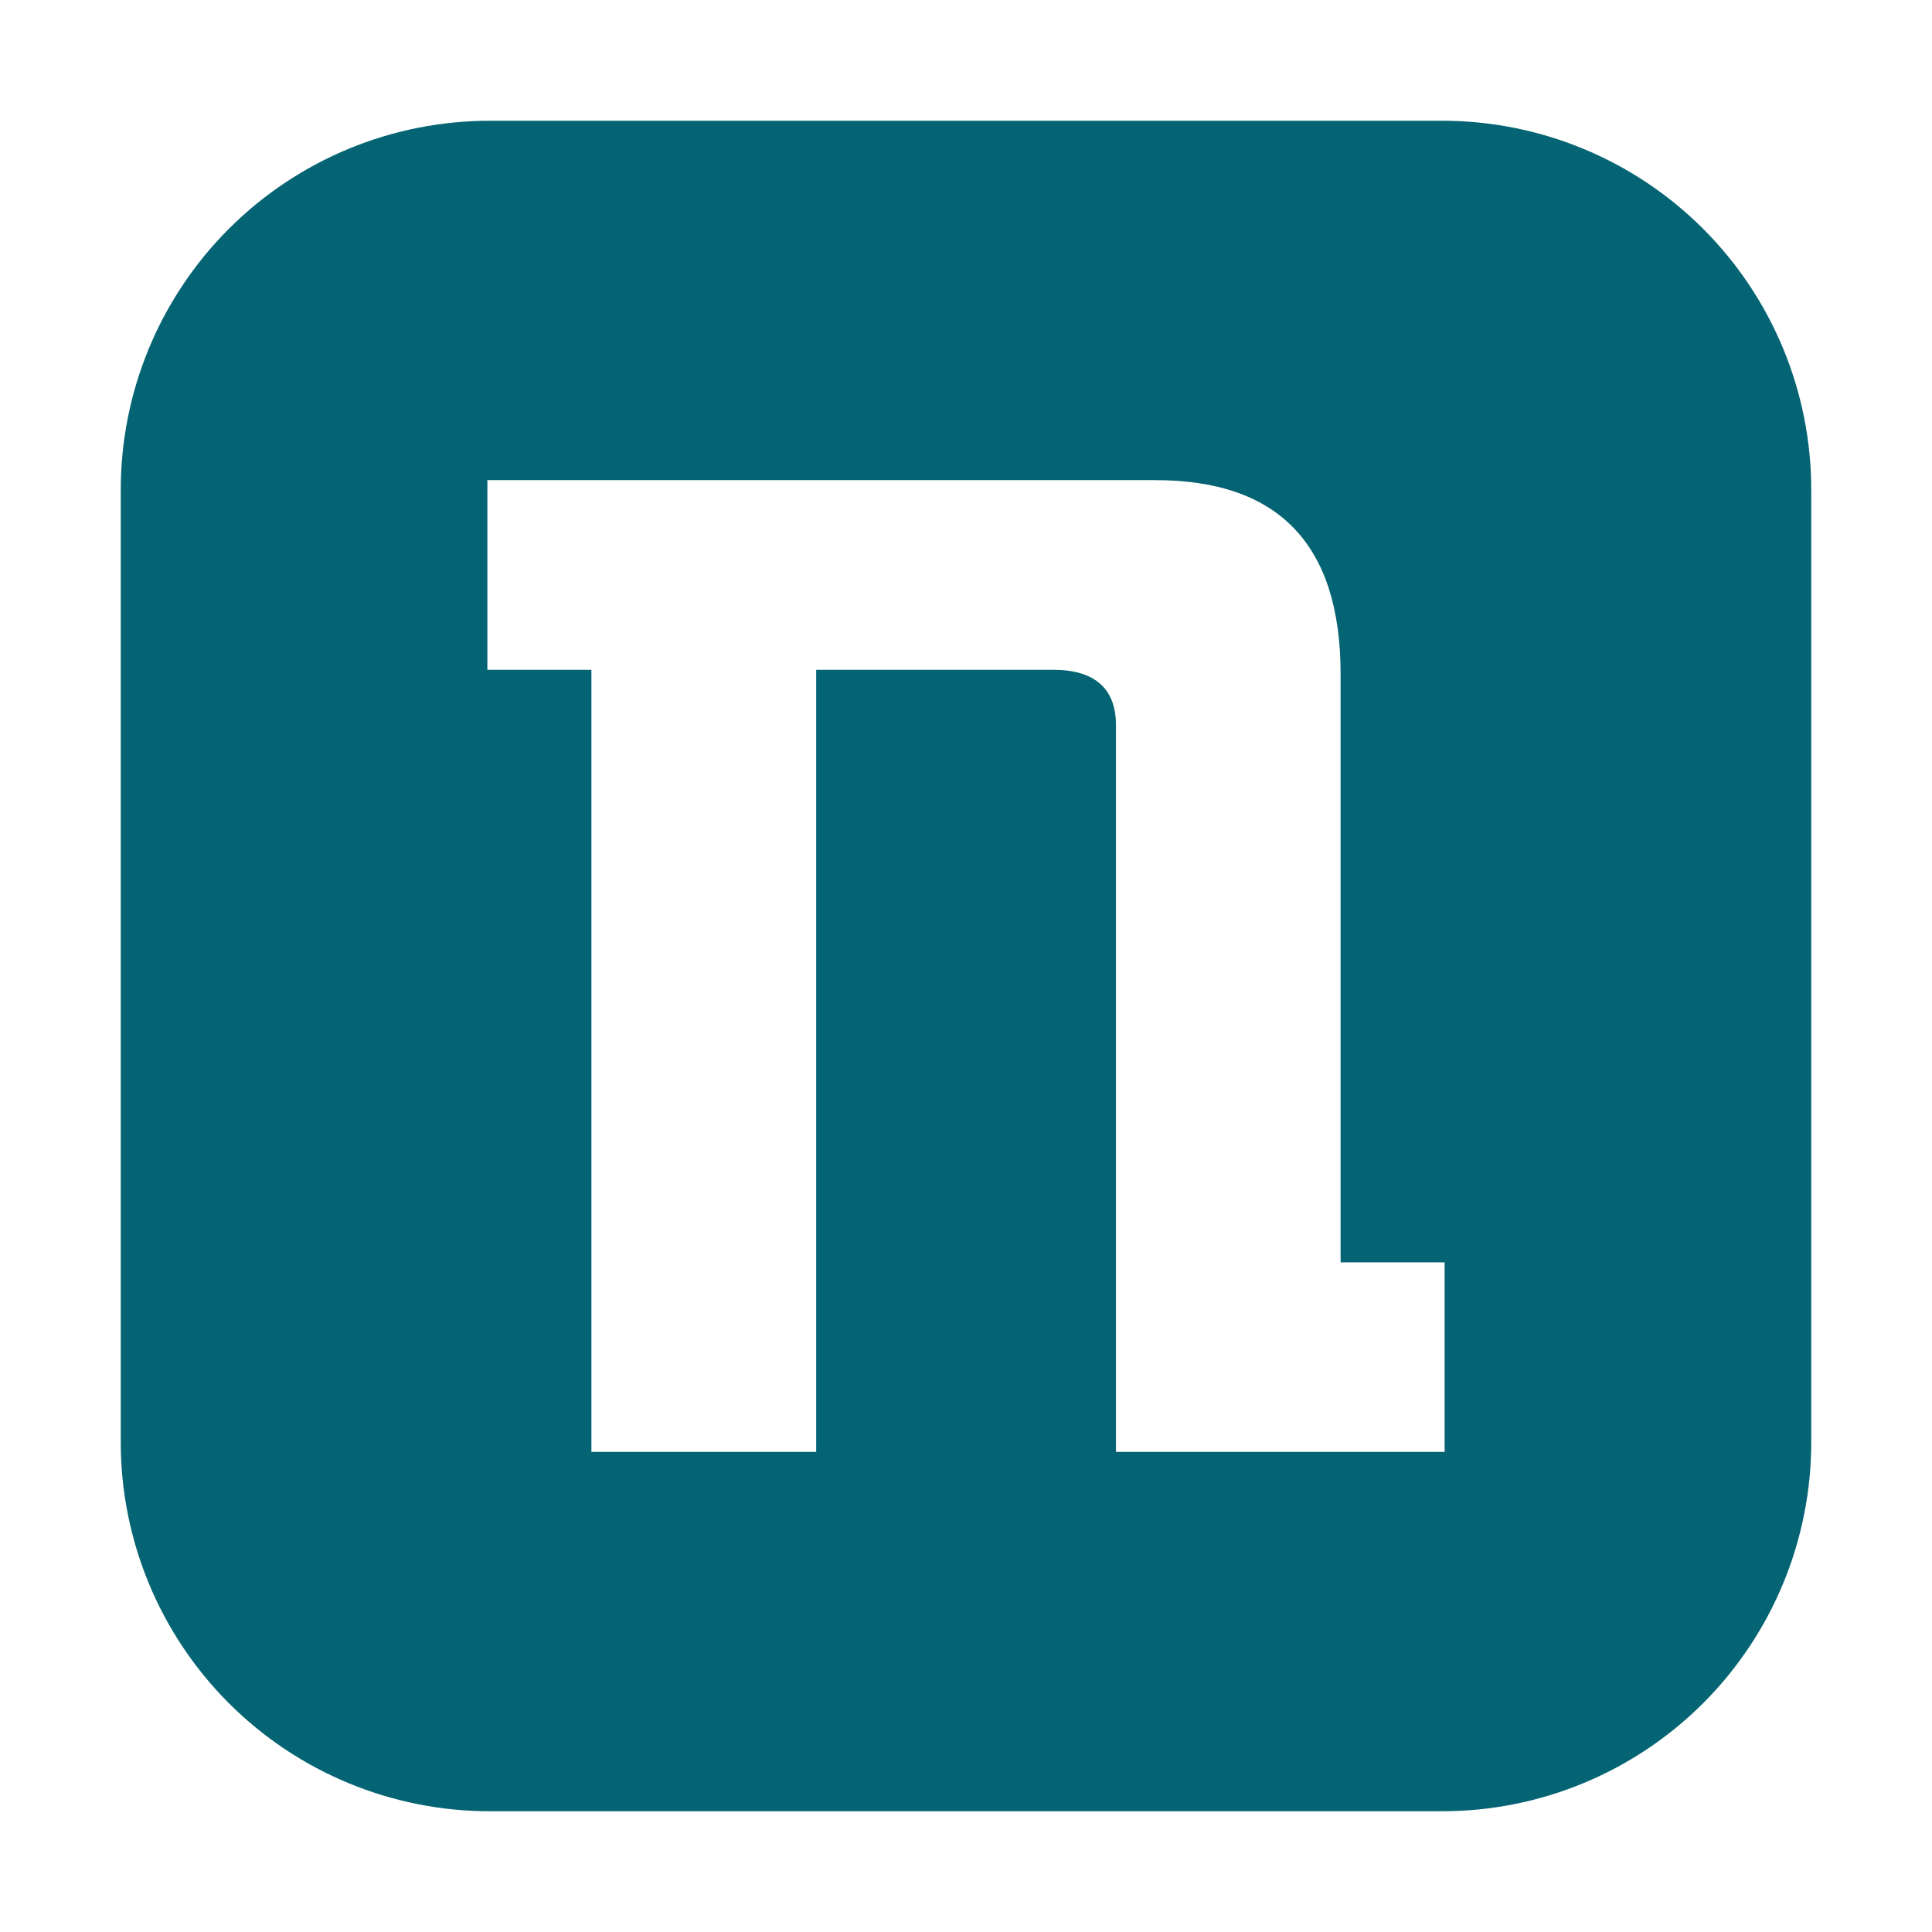
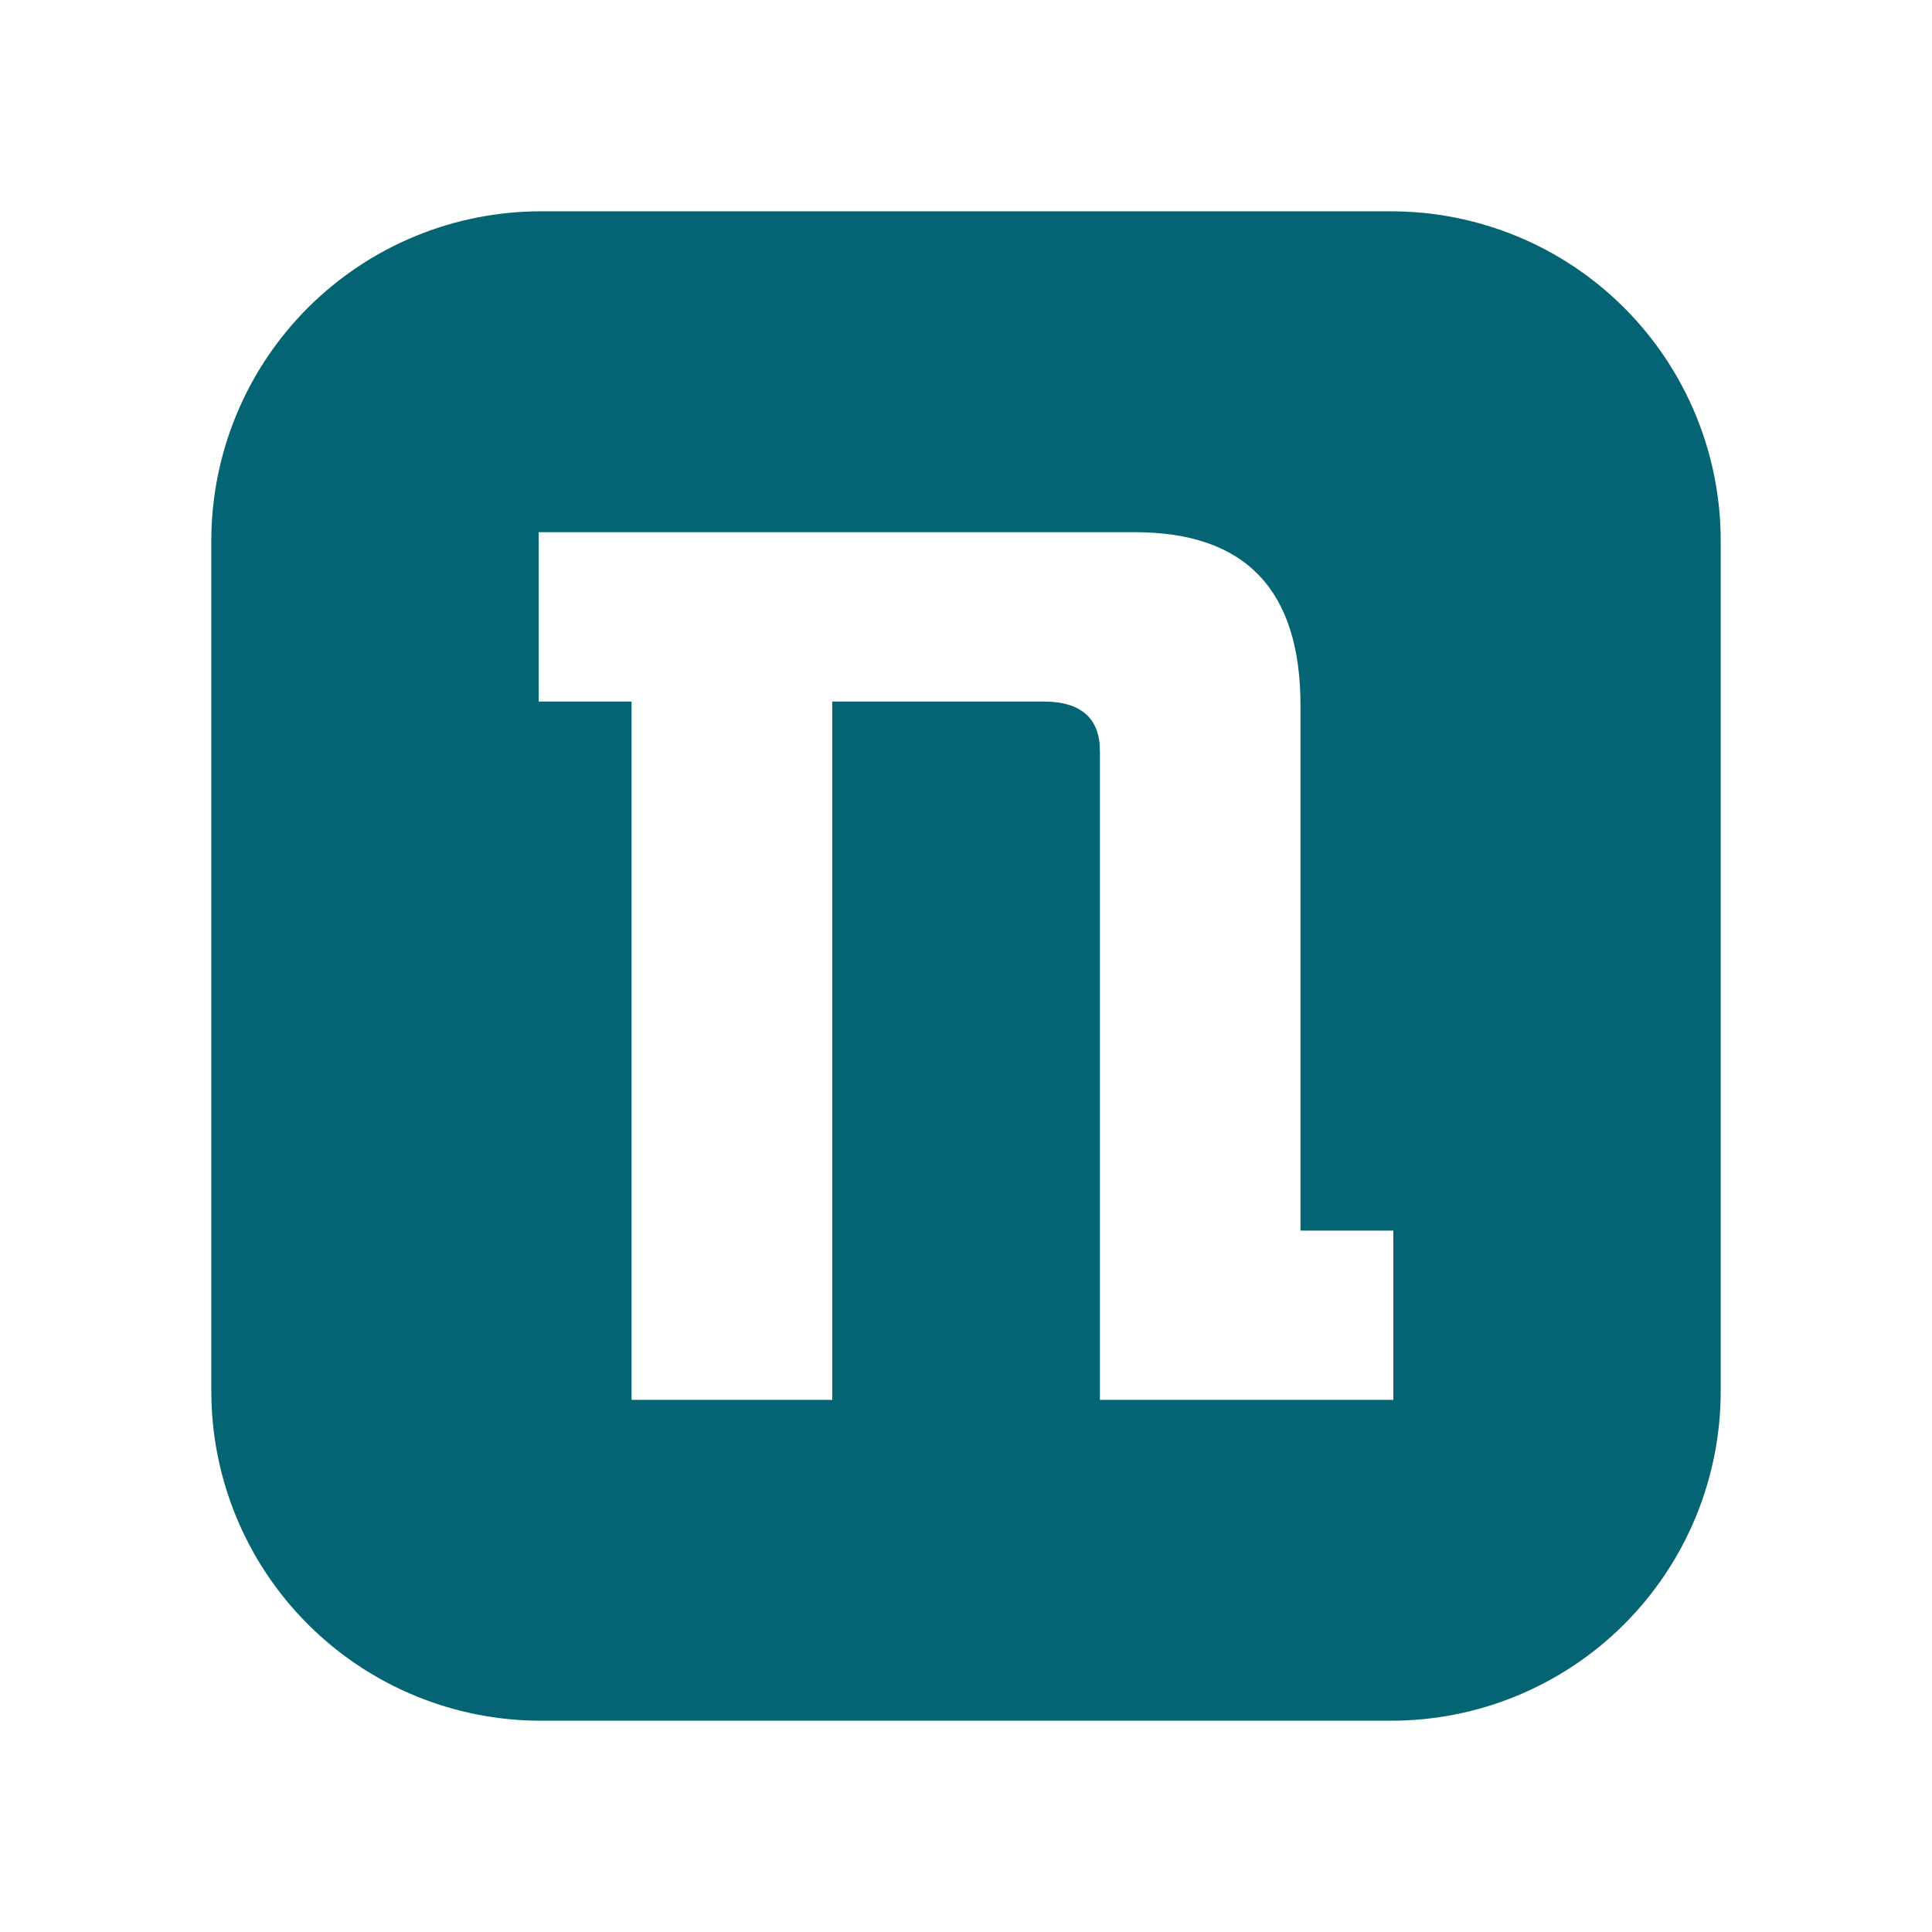
<svg xmlns="http://www.w3.org/2000/svg" fill="#056473" viewBox="0 0 64 64">
-   <path fill="#056473" d="M16.25 4A12.224 12.224 0 0 0 4 16.25v31.5A12.224 12.224 0 0 0 16.25 60h31.5A12.224 12.224 0 0 0 60 47.75v-31.5A12.224 12.224 0 0 0 47.75 4zm-.105 11.905H38.27c4.071 0 6.139 2.116 6.139 6.423v19.488h3.446v6.28H36.968V24.02c0-1.2-.696-1.832-2.075-1.832h-7.856v25.907h-7.446V22.188h-3.446z" />
+   <path transform="translate(3.429 3.429) scale(0.89286)" fill="#056473" d="M16.25 4A12.224 12.224 0 0 0 4 16.25v31.5A12.224 12.224 0 0 0 16.25 60h31.5A12.224 12.224 0 0 0 60 47.75v-31.5A12.224 12.224 0 0 0 47.75 4zm-.105 11.905H38.27c4.071 0 6.139 2.116 6.139 6.423v19.488h3.446v6.28H36.968V24.02c0-1.2-.696-1.832-2.075-1.832h-7.856v25.907h-7.446V22.188h-3.446z" />
</svg>
